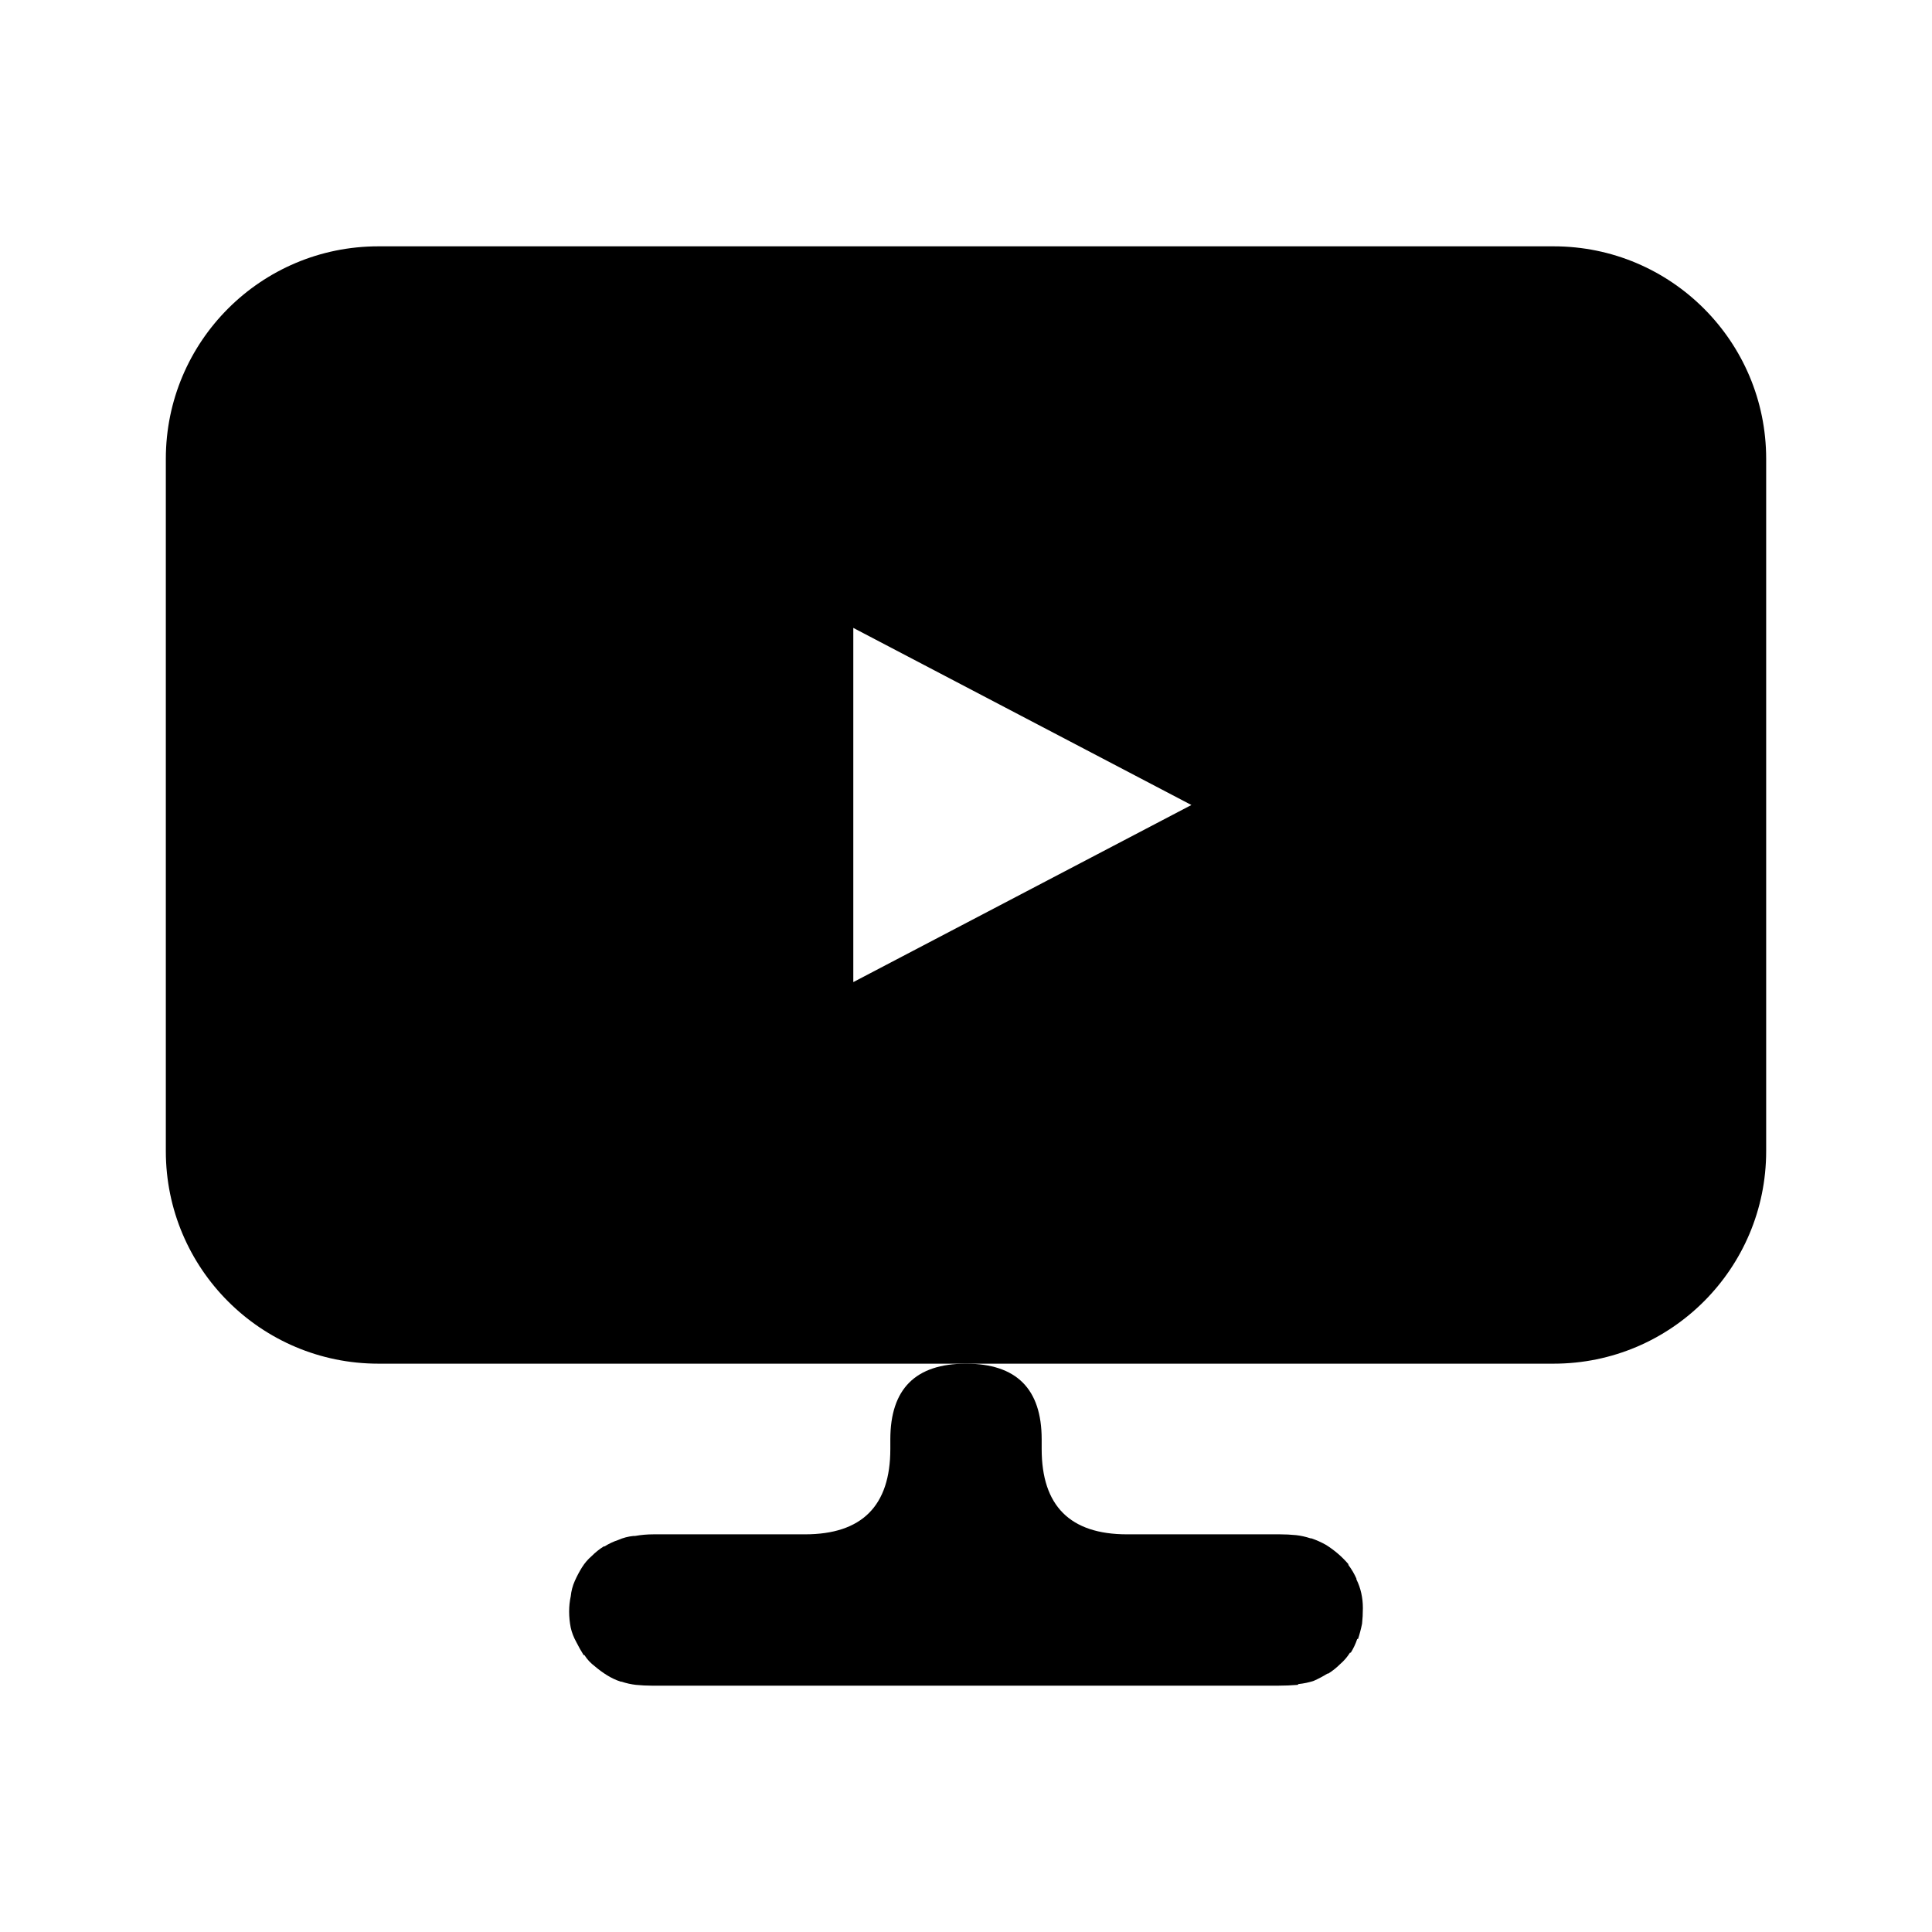
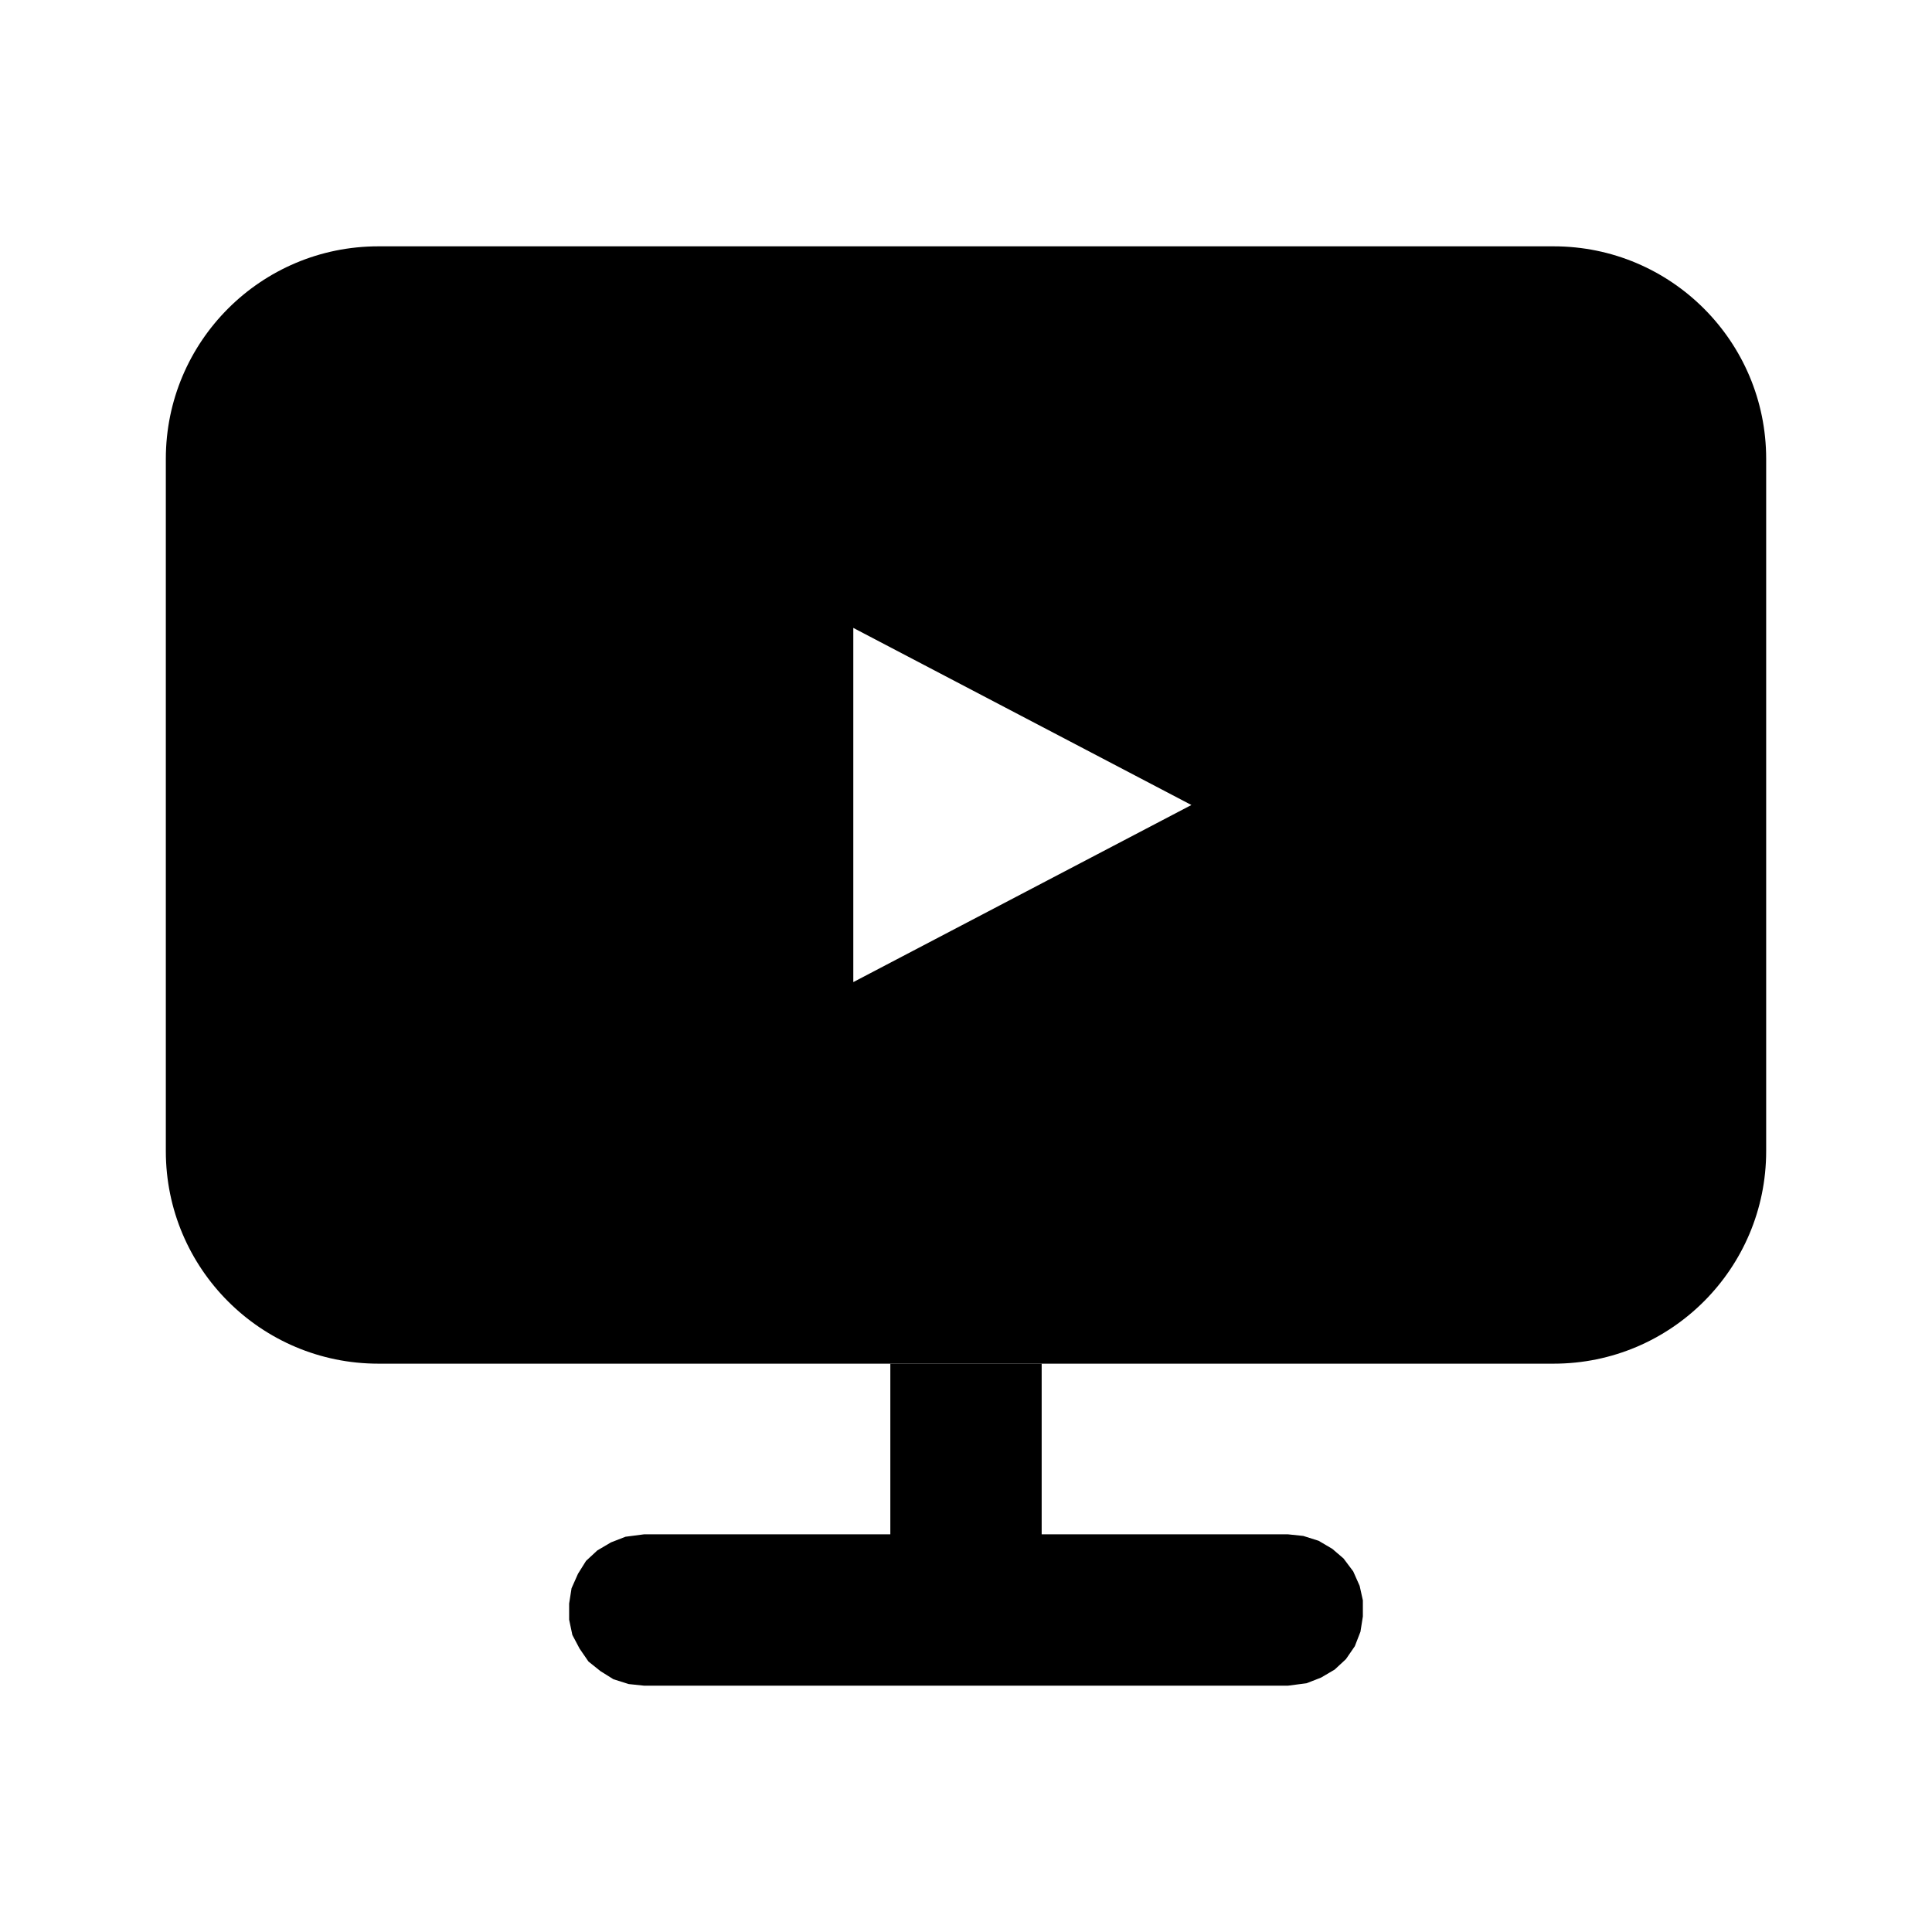
<svg xmlns="http://www.w3.org/2000/svg" viewBox="0 0 24 24" width="16" height="16" fill="currentColor">
  <path fill-rule="evenodd" d="M4.7 3.06L19.3 3.06A2.64 2.64 0 0 1 21.94 5.7L21.94 14.3A2.64 2.64 0 0 1 19.3 16.94L4.7 16.94A2.64 2.64 0 0 1 2.06 14.3L2.06 5.7A2.64 2.64 0 0 1 4.7 3.06Z M14.8 10L10.6 12.2L10.6 7.8Z" />
-   <path d="M12.94 18 Q12.94 19.06 14 19.06 L15.9 19.06 Q16 19.06 16.1 19.07 L16.1 19.07 Q16.19 19.08 16.28 19.11 L16.29 19.11 Q16.38 19.14 16.47 19.19 L16.47 19.19 Q16.55 19.24 16.62 19.3 L16.62 19.3 Q16.69 19.36 16.75 19.43 L16.75 19.44 Q16.81 19.52 16.85 19.61 L16.85 19.62 Q16.89 19.7 16.91 19.79 L16.91 19.79 Q16.93 19.88 16.93 19.97 L16.93 19.98 Q16.93 20.08 16.92 20.17 L16.92 20.17 Q16.9 20.27 16.87 20.36 L16.86 20.36 Q16.83 20.45 16.78 20.53 L16.77 20.53 Q16.72 20.61 16.65 20.67 L16.65 20.67 Q16.58 20.74 16.5 20.79 L16.49 20.79 Q16.41 20.84 16.32 20.88 L16.32 20.88 Q16.23 20.91 16.13 20.92 L16.12 20.93 Q16 20.94 15.88 20.94 L8.1 20.94 Q8 20.94 7.9 20.93 L7.9 20.93 Q7.81 20.92 7.72 20.89 L7.71 20.89 Q7.62 20.86 7.54 20.81 L7.54 20.81 Q7.46 20.76 7.39 20.7 L7.39 20.7 Q7.31 20.64 7.26 20.56 L7.25 20.56 Q7.2 20.48 7.16 20.4 L7.16 20.4 Q7.11 20.31 7.09 20.22 L7.09 20.22 Q7.07 20.12 7.07 20.02 L7.07 20.02 Q7.07 19.92 7.09 19.83 L7.09 19.83 Q7.1 19.73 7.14 19.64 L7.14 19.64 Q7.18 19.55 7.23 19.47 L7.23 19.47 Q7.28 19.39 7.35 19.33 L7.35 19.33 Q7.42 19.26 7.5 19.21 L7.51 19.21 Q7.59 19.16 7.68 19.13 L7.68 19.13 Q7.77 19.09 7.87 19.08 L7.89 19.08 Q8 19.06 8.12 19.06 L10 19.06 Q11.06 19.06 11.06 18 L11.06 17.88 Q11.06 16.94 12 16.94 L12 16.94 Q12.94 16.94 12.94 17.88 Z" />
+   <path d="M12.94 19.06L16 19.06L16.19 19.08L16.38 19.14L16.55 19.24L16.69 19.36L16.81 19.52L16.89 19.7L16.93 19.88L16.93 20.08L16.9 20.27L16.83 20.45L16.72 20.61L16.58 20.74L16.41 20.84L16.23 20.91L16 20.94L8 20.94L7.81 20.92L7.62 20.86L7.46 20.76L7.31 20.64L7.2 20.48L7.11 20.31L7.07 20.12L7.07 19.92L7.1 19.73L7.18 19.55L7.28 19.39L7.42 19.26L7.59 19.16L7.77 19.09L8 19.06L11.06 19.06L11.06 16.94L12.94 16.94Z" />
</svg>
